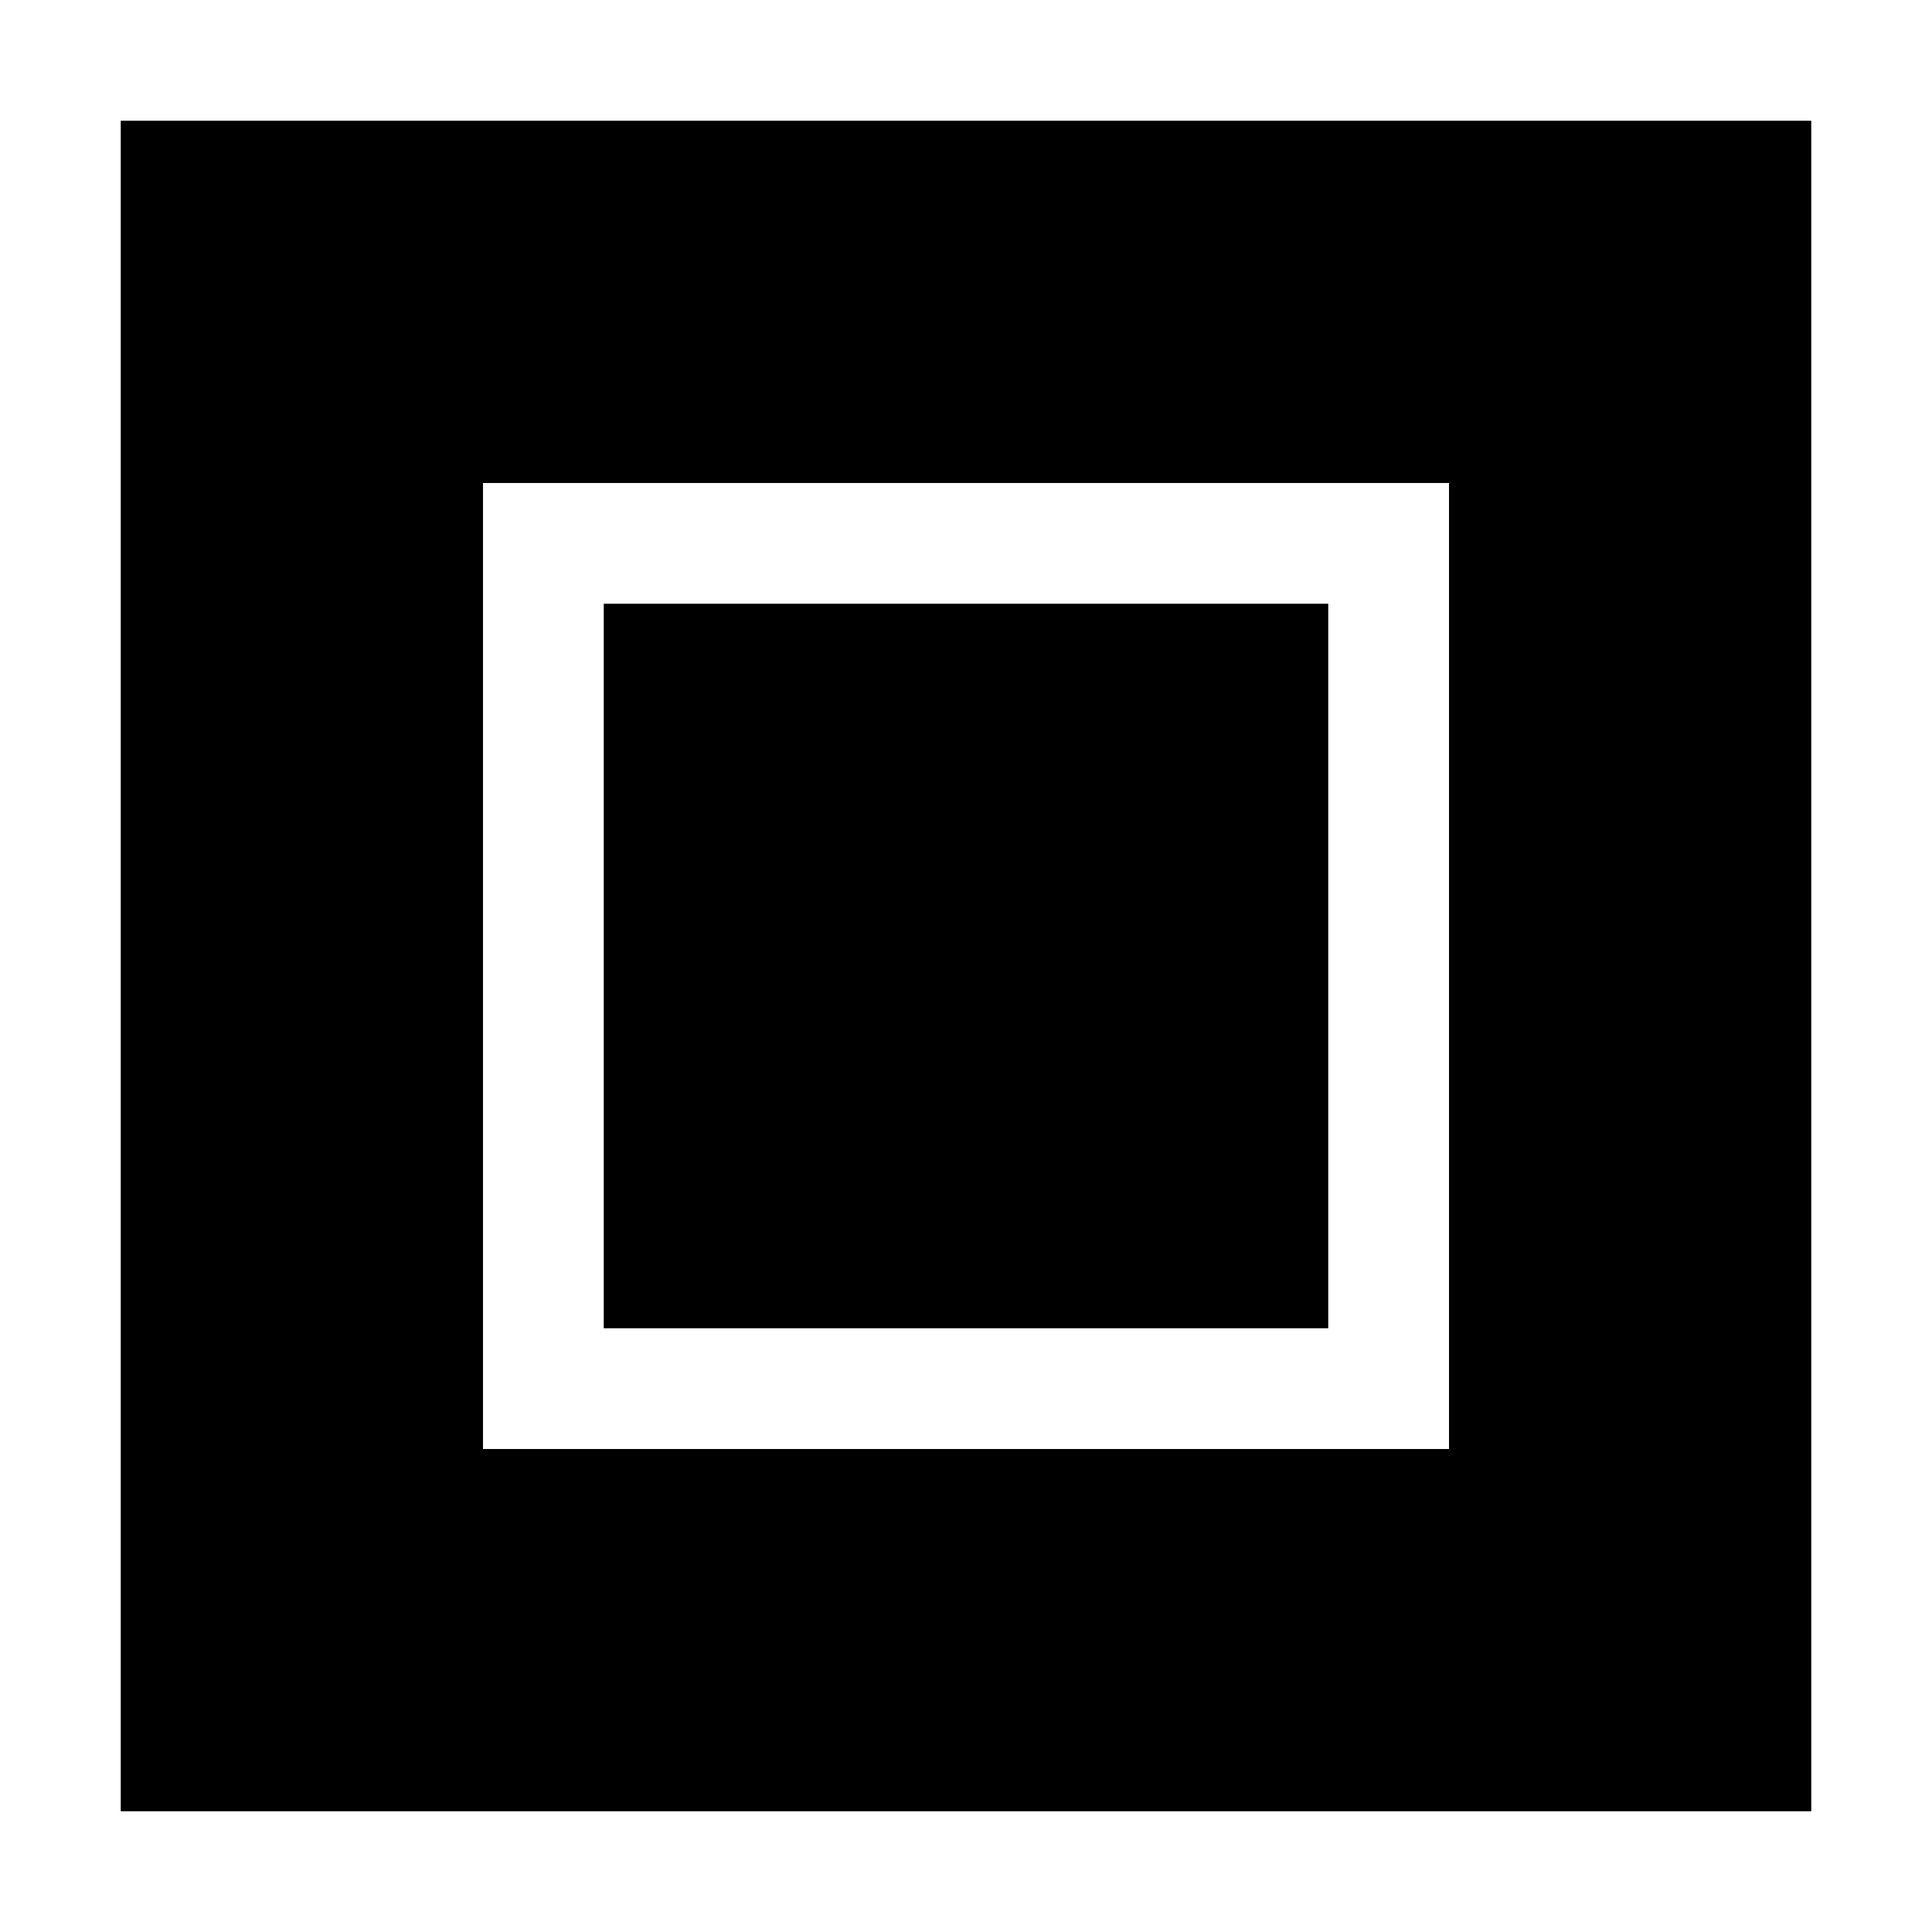
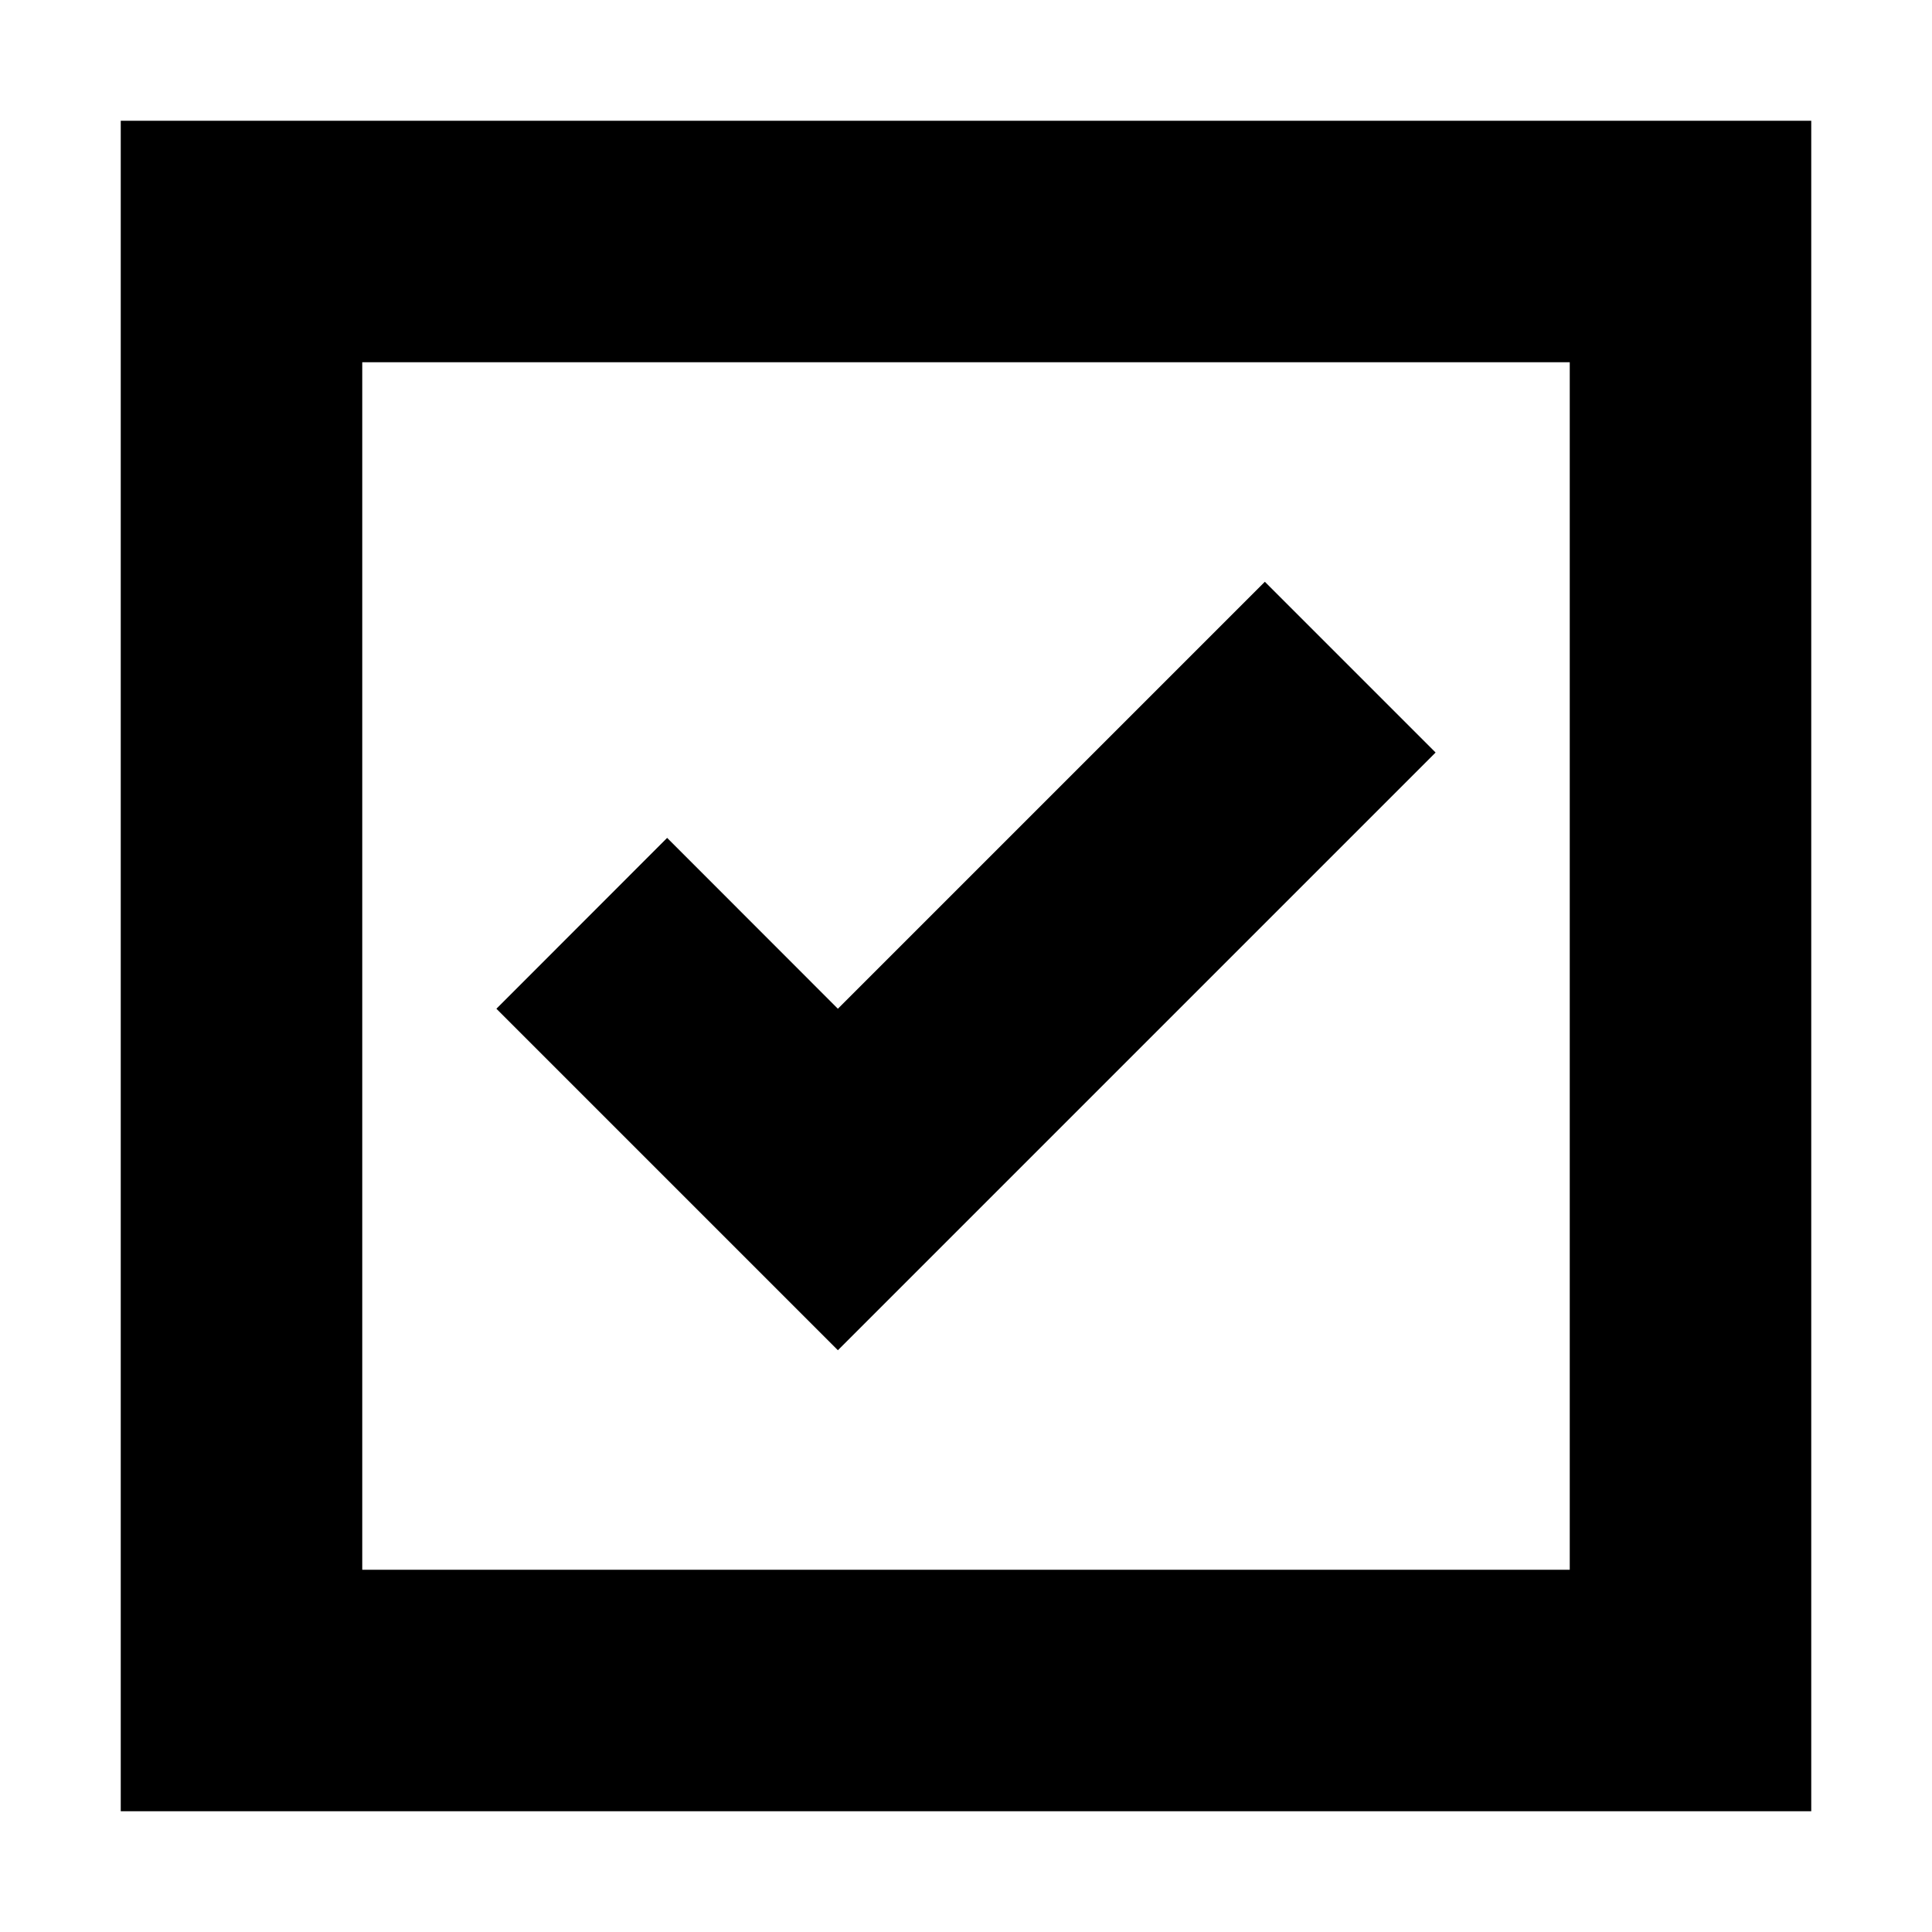
<svg xmlns="http://www.w3.org/2000/svg" height="16" width="16" viewBox="0 0 16 16" version="1.1" id="svg1">
  <defs id="defs1" />
-   <path id="rect5" style="fill:#000000;fill-rule:evenodd;stroke:#3d3846;stroke-width:0;stroke-linejoin:round;stroke-opacity:0.427" d="M 1 1 L 1 15 L 15 15 L 15 1 L 1 1 z M 4 4 L 12 4 L 12 12 L 4 12 L 4 4 z " />
-   <rect style="fill:#000000;fill-rule:evenodd;stroke:#3d3846;stroke-width:0;stroke-linejoin:round;stroke-opacity:0.427" id="rect6" width="6" height="6" x="5" y="5" rx="7.3012129e-06" ry="4.2417973e-06" />
+   <path id="rect5" style="fill:#000000;fill-rule:evenodd;stroke:#3d3846;stroke-width:0;stroke-linejoin:round;stroke-opacity:0.427" d="M 1 1 L 1 15 L 15 15 L 15 1 L 1 1 z M 3 3 L 13 3 L 13 13 L 3 13 L 3 3 z M 10.475 4.818 L 6.939 8.354 L 5.525 6.939 L 4.111 8.354 L 6.939 11.182 L 11.889 6.232 L 10.475 4.818 z " />
</svg>
